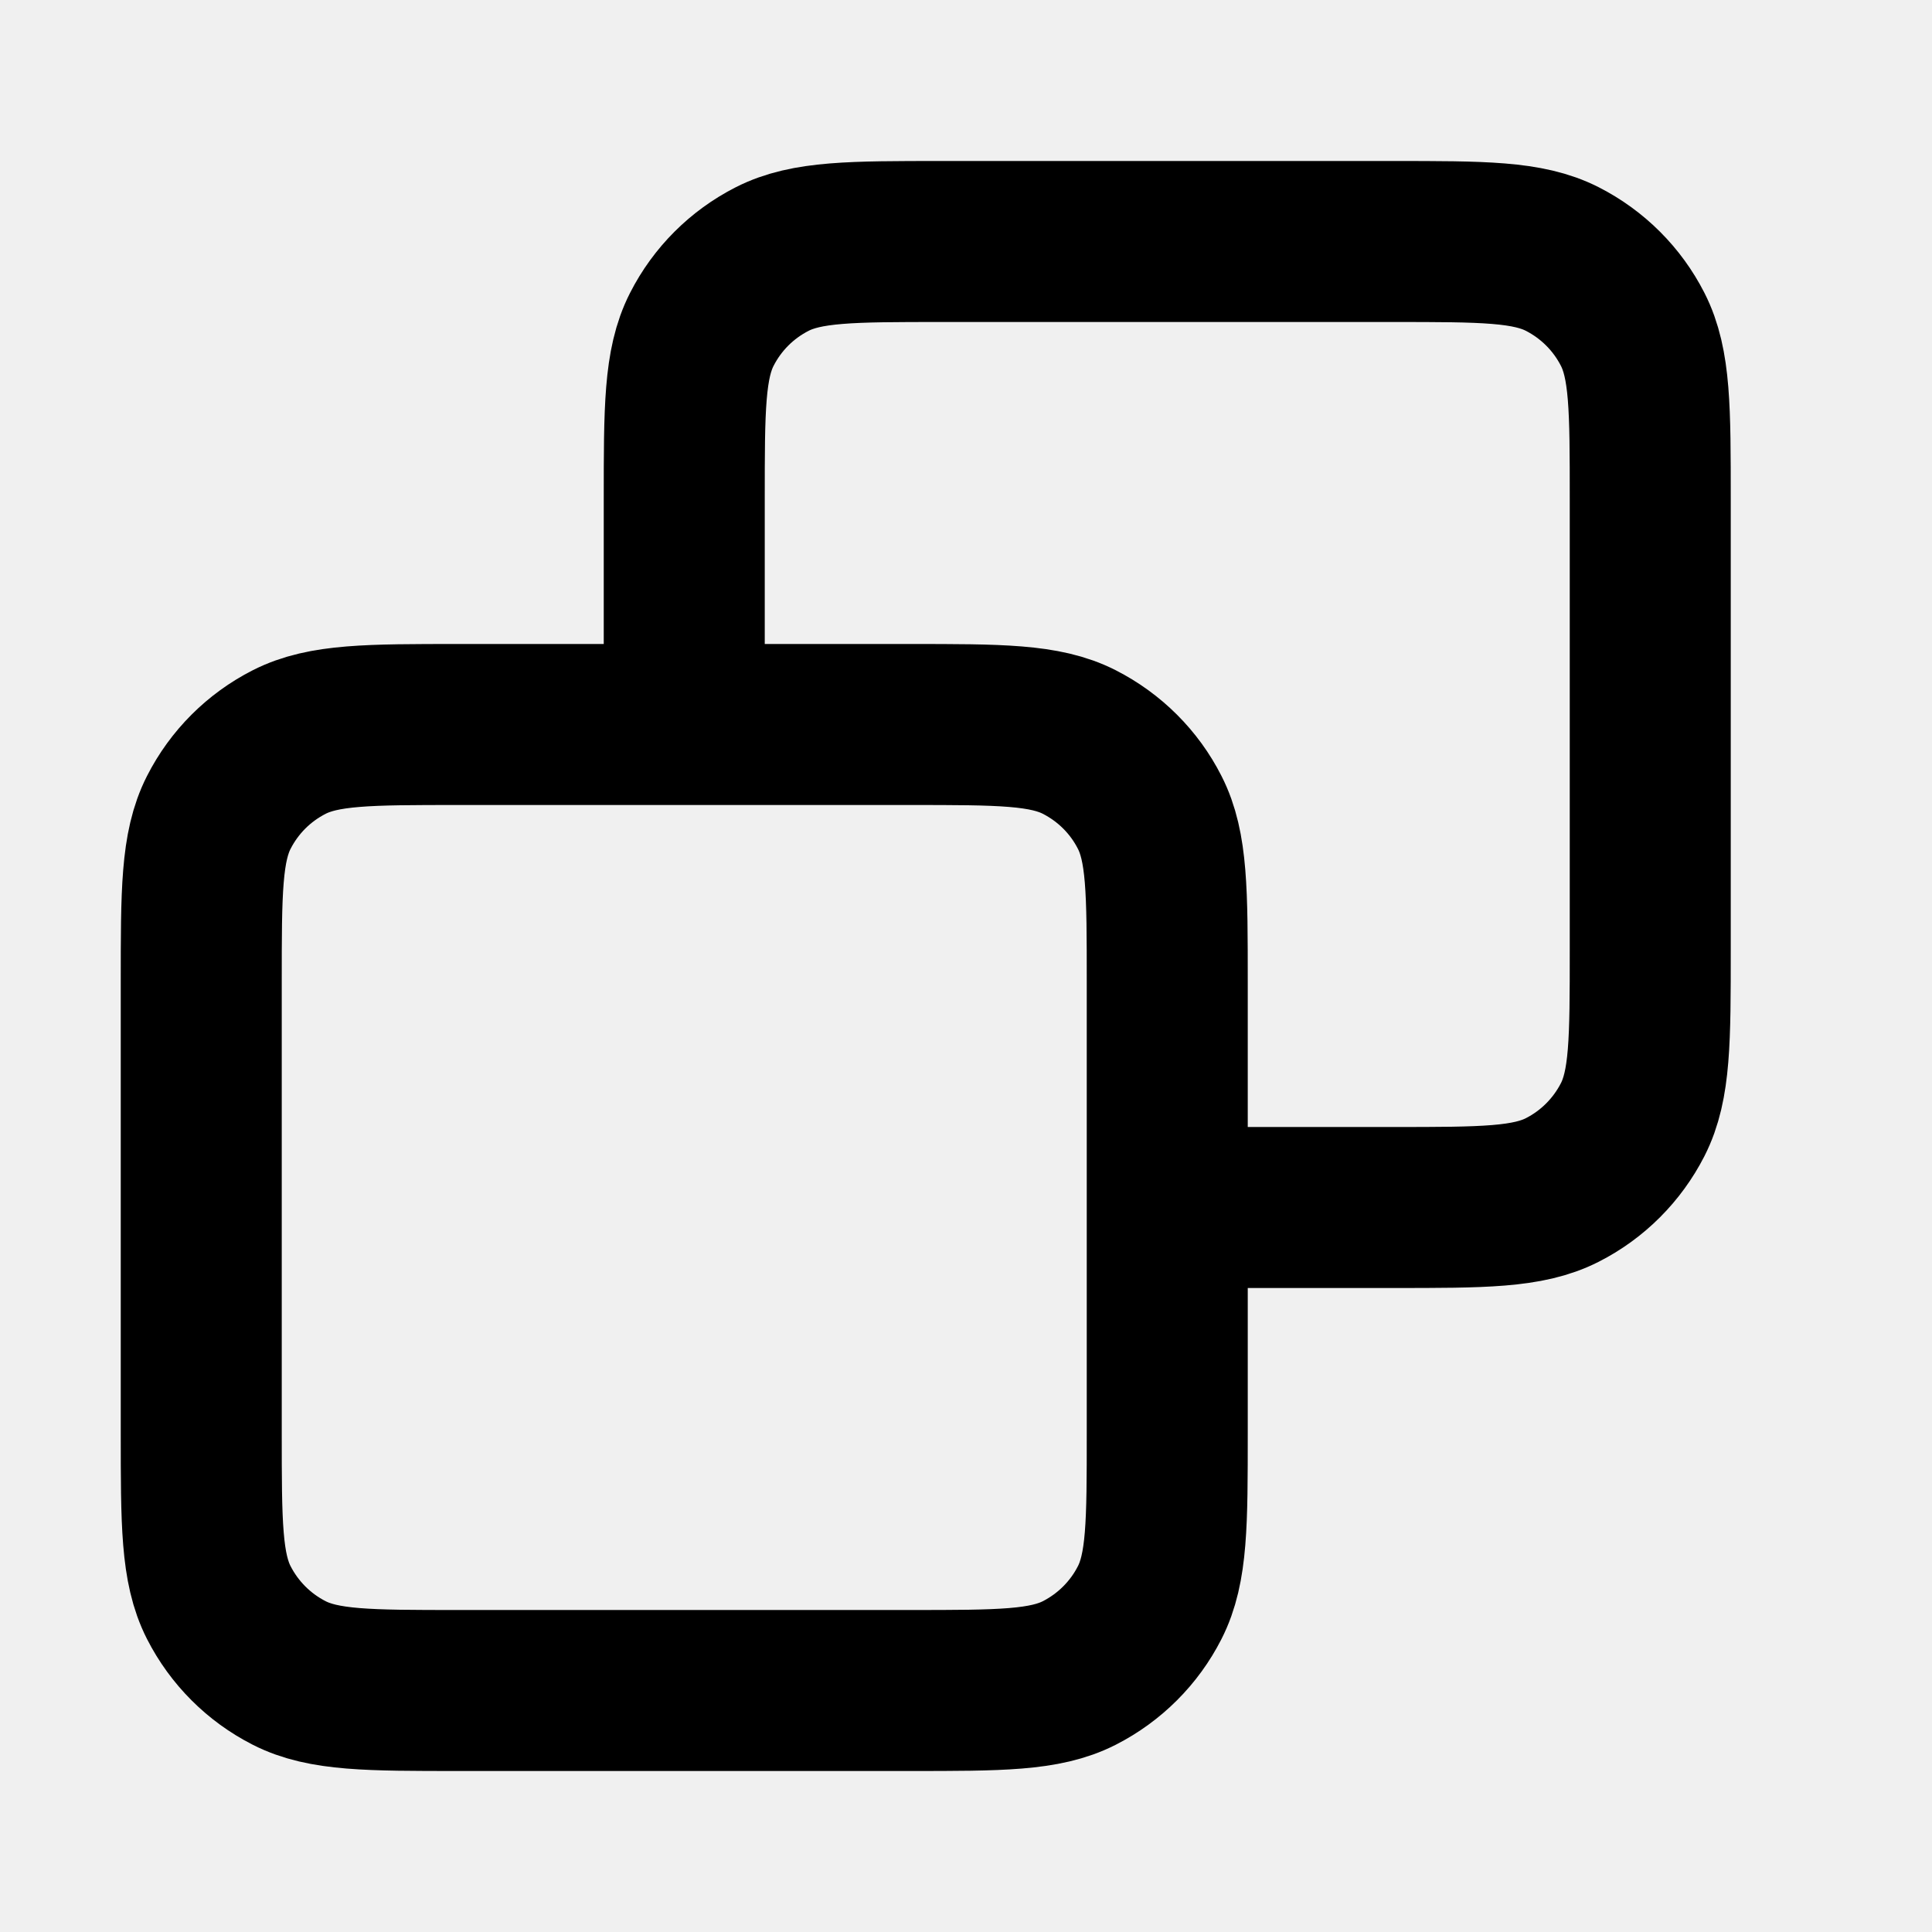
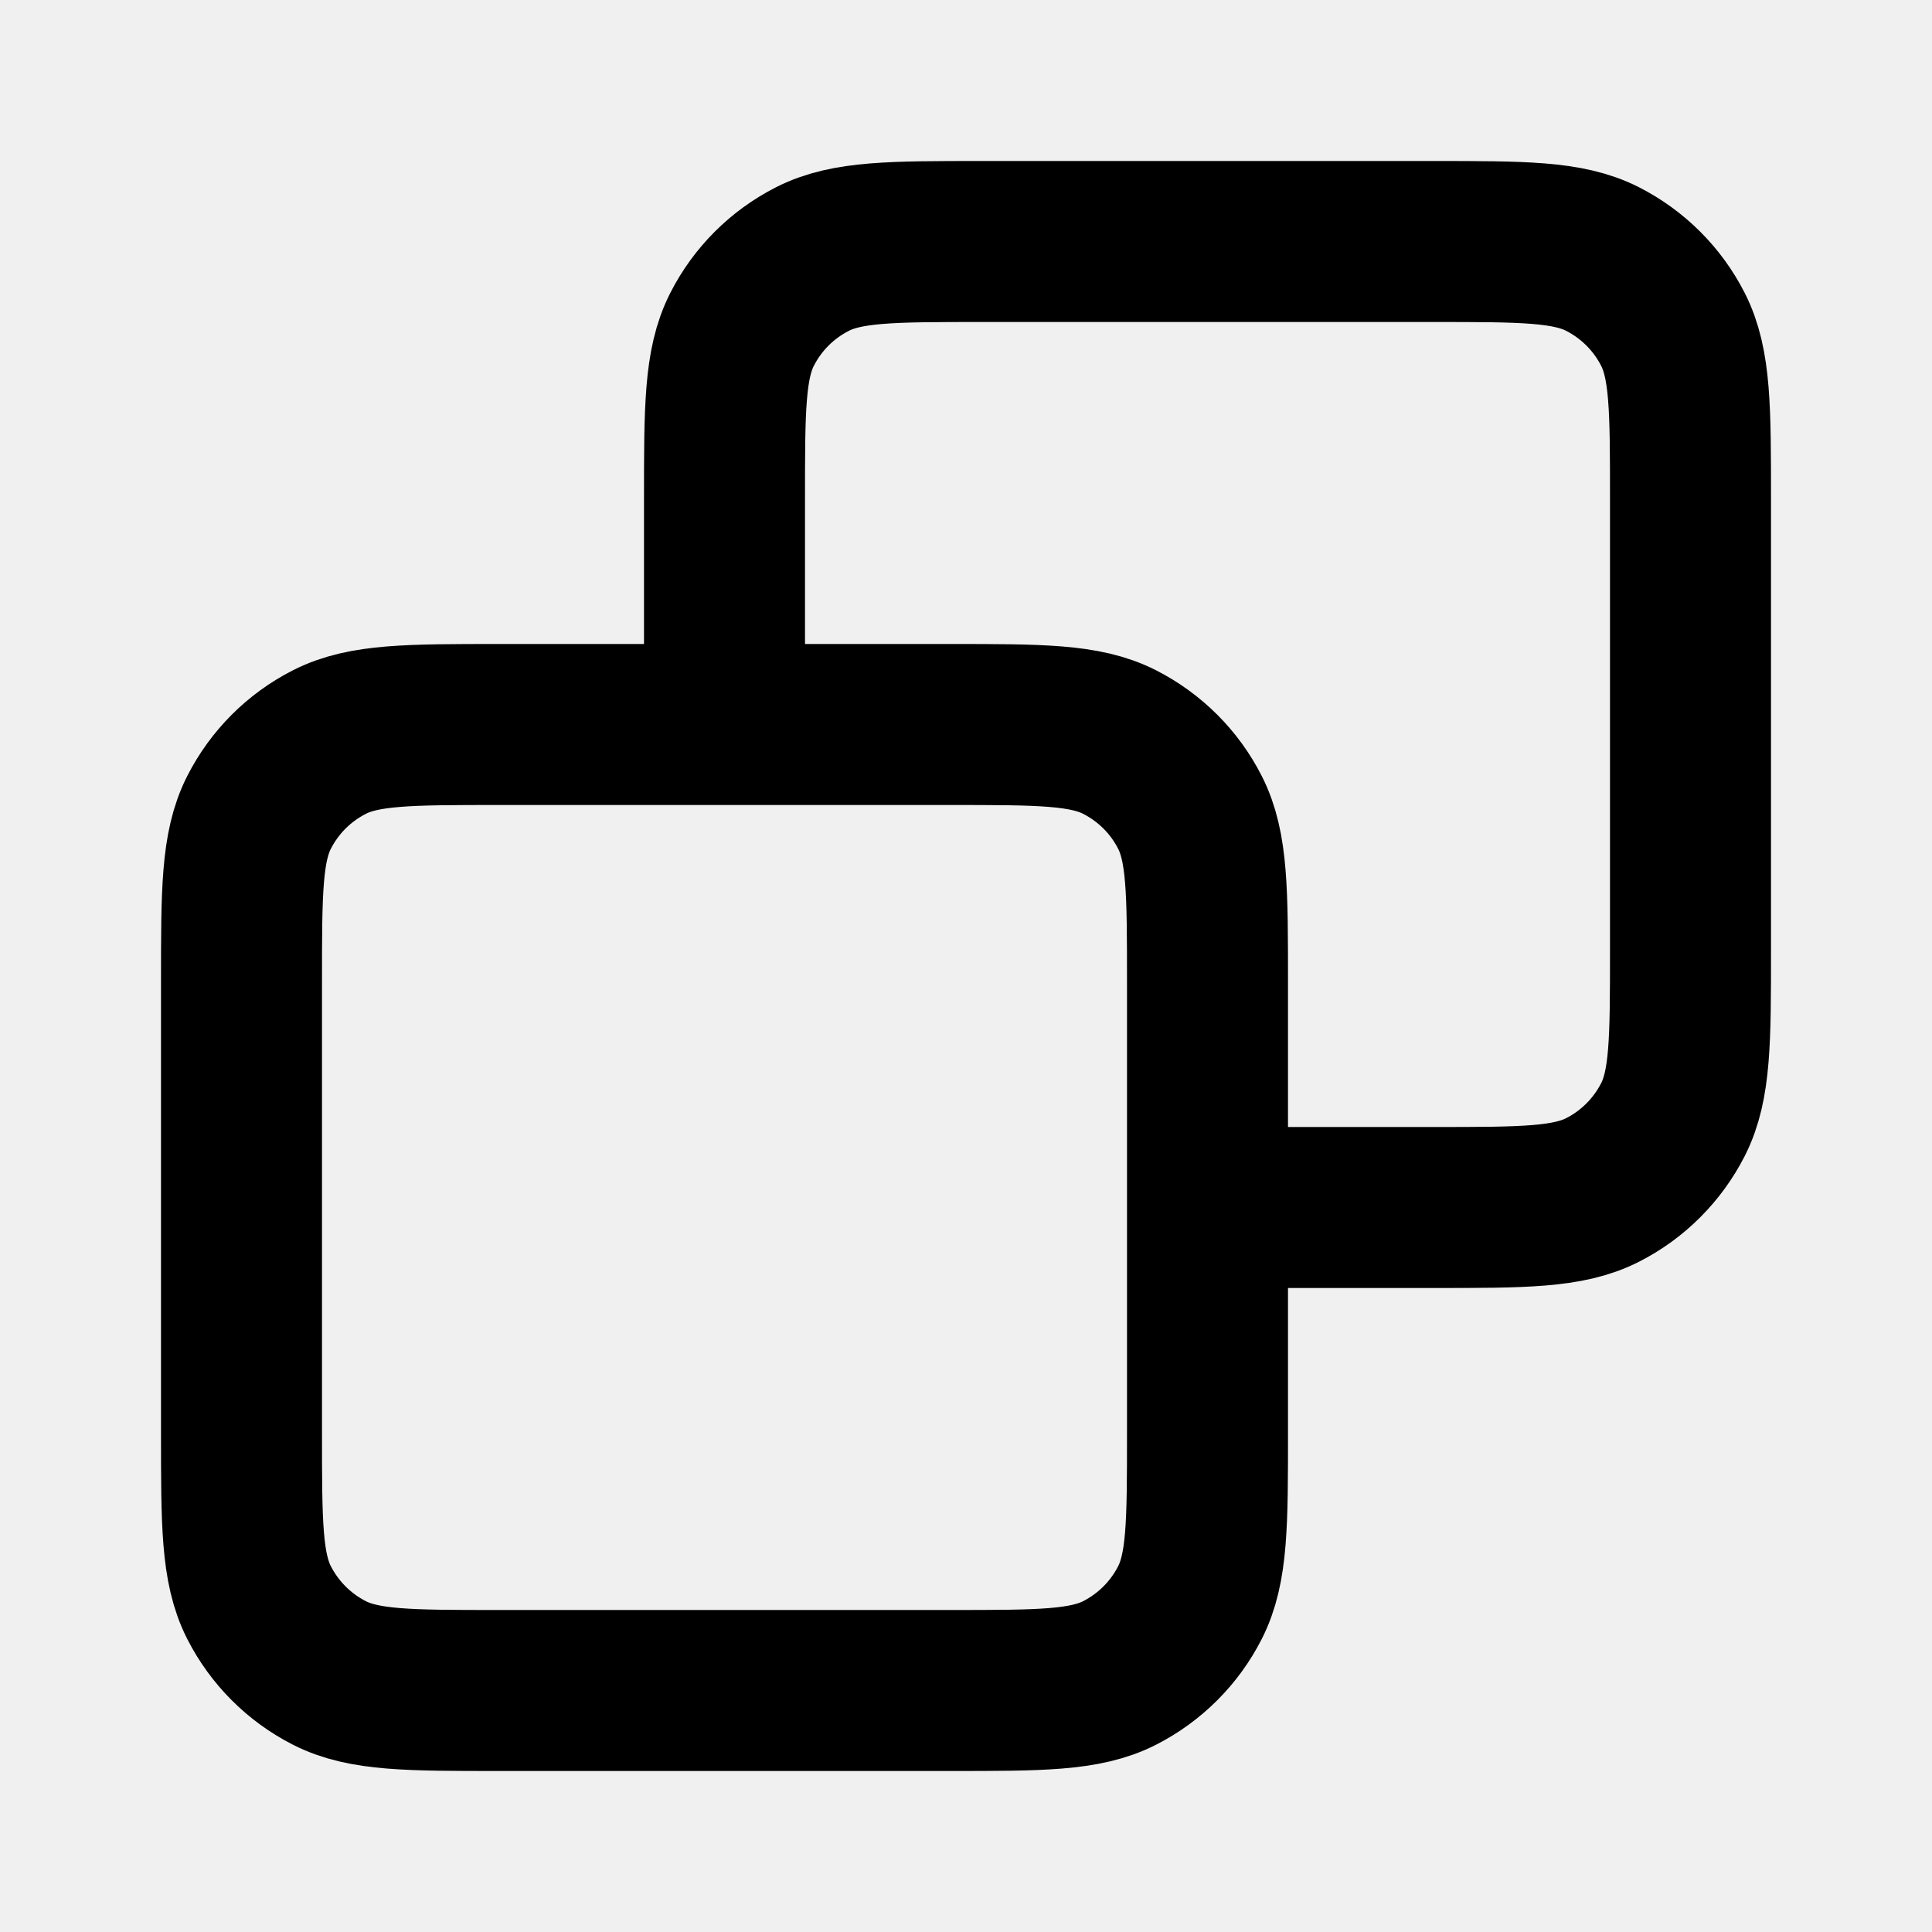
<svg xmlns="http://www.w3.org/2000/svg" width="24" height="24" viewBox="0 0 24 24" fill="none">
-   <g clip-path="url(#clip0_1814_601)">
-     <path d="M8.5 9V6.2C8.5 5.08 8.5 4.52 8.718 4.092C8.91 3.715 9.215 3.41 9.592 3.218C10.02 3 10.58 3 11.7 3H17.3C18.42 3 18.98 3 19.408 3.218C19.784 3.41 20.09 3.715 20.282 4.092C20.5 4.52 20.5 5.08 20.5 6.2V11.8C20.5 12.92 20.5 13.48 20.282 13.908C20.09 14.284 19.784 14.591 19.408 14.782C18.98 15 18.421 15 17.303 15H14.5M8.5 9H5.7C4.58 9 4.02 9 3.592 9.218C3.215 9.41 2.91 9.715 2.718 10.092C2.5 10.52 2.5 11.08 2.5 12.2V17.8C2.5 18.92 2.5 19.48 2.718 19.908C2.91 20.284 3.215 20.59 3.592 20.782C4.019 21 4.579 21 5.697 21H11.304C12.421 21 12.98 21 13.408 20.782C13.784 20.59 14.091 20.284 14.282 19.908C14.5 19.48 14.5 18.921 14.5 17.803V15M8.5 9H11.3C12.42 9 12.98 9 13.408 9.218C13.784 9.41 14.091 9.715 14.282 10.092C14.5 10.519 14.5 11.079 14.5 12.197L14.5 15" stroke="black" stroke-width="2" stroke-linecap="round" stroke-linejoin="round" />
-   </g>
-   <defs>
-     <clipPath id="clip0_1814_601">
-       <rect width="24" height="24" fill="white" />
-     </clipPath>
-   </defs>
+   <path d="M9 9V6.2C9 5.08 9 4.52 9.218 4.092C9.41 3.715 9.715 3.41 10.092 3.218C10.52 3 11.08 3 12.2 3H17.8C18.92 3 19.48 3 19.908 3.218C20.284 3.41 20.59 3.715 20.782 4.092C21 4.52 21 5.08 21 6.2V11.8C21 12.92 21 13.48 20.782 13.908C20.59 14.284 20.284 14.591 19.908 14.782C19.48 15 18.921 15 17.803 15H15M9 9H6.2C5.08 9 4.52 9 4.092 9.218C3.715 9.41 3.41 9.715 3.218 10.092C3 10.52 3 11.08 3 12.2V17.8C3 18.92 3 19.48 3.218 19.908C3.41 20.284 3.715 20.59 4.092 20.782C4.519 21 5.079 21 6.197 21H11.804C12.921 21 13.48 21 13.908 20.782C14.284 20.59 14.591 20.284 14.782 19.908C15 19.48 15 18.921 15 17.803V15M9 9H11.8C12.92 9 13.48 9 13.908 9.218C14.284 9.41 14.591 9.715 14.782 10.092C15 10.519 15 11.079 15 12.197L15 15" stroke="black" stroke-width="2" stroke-linecap="round" stroke-linejoin="round" />
</svg>
